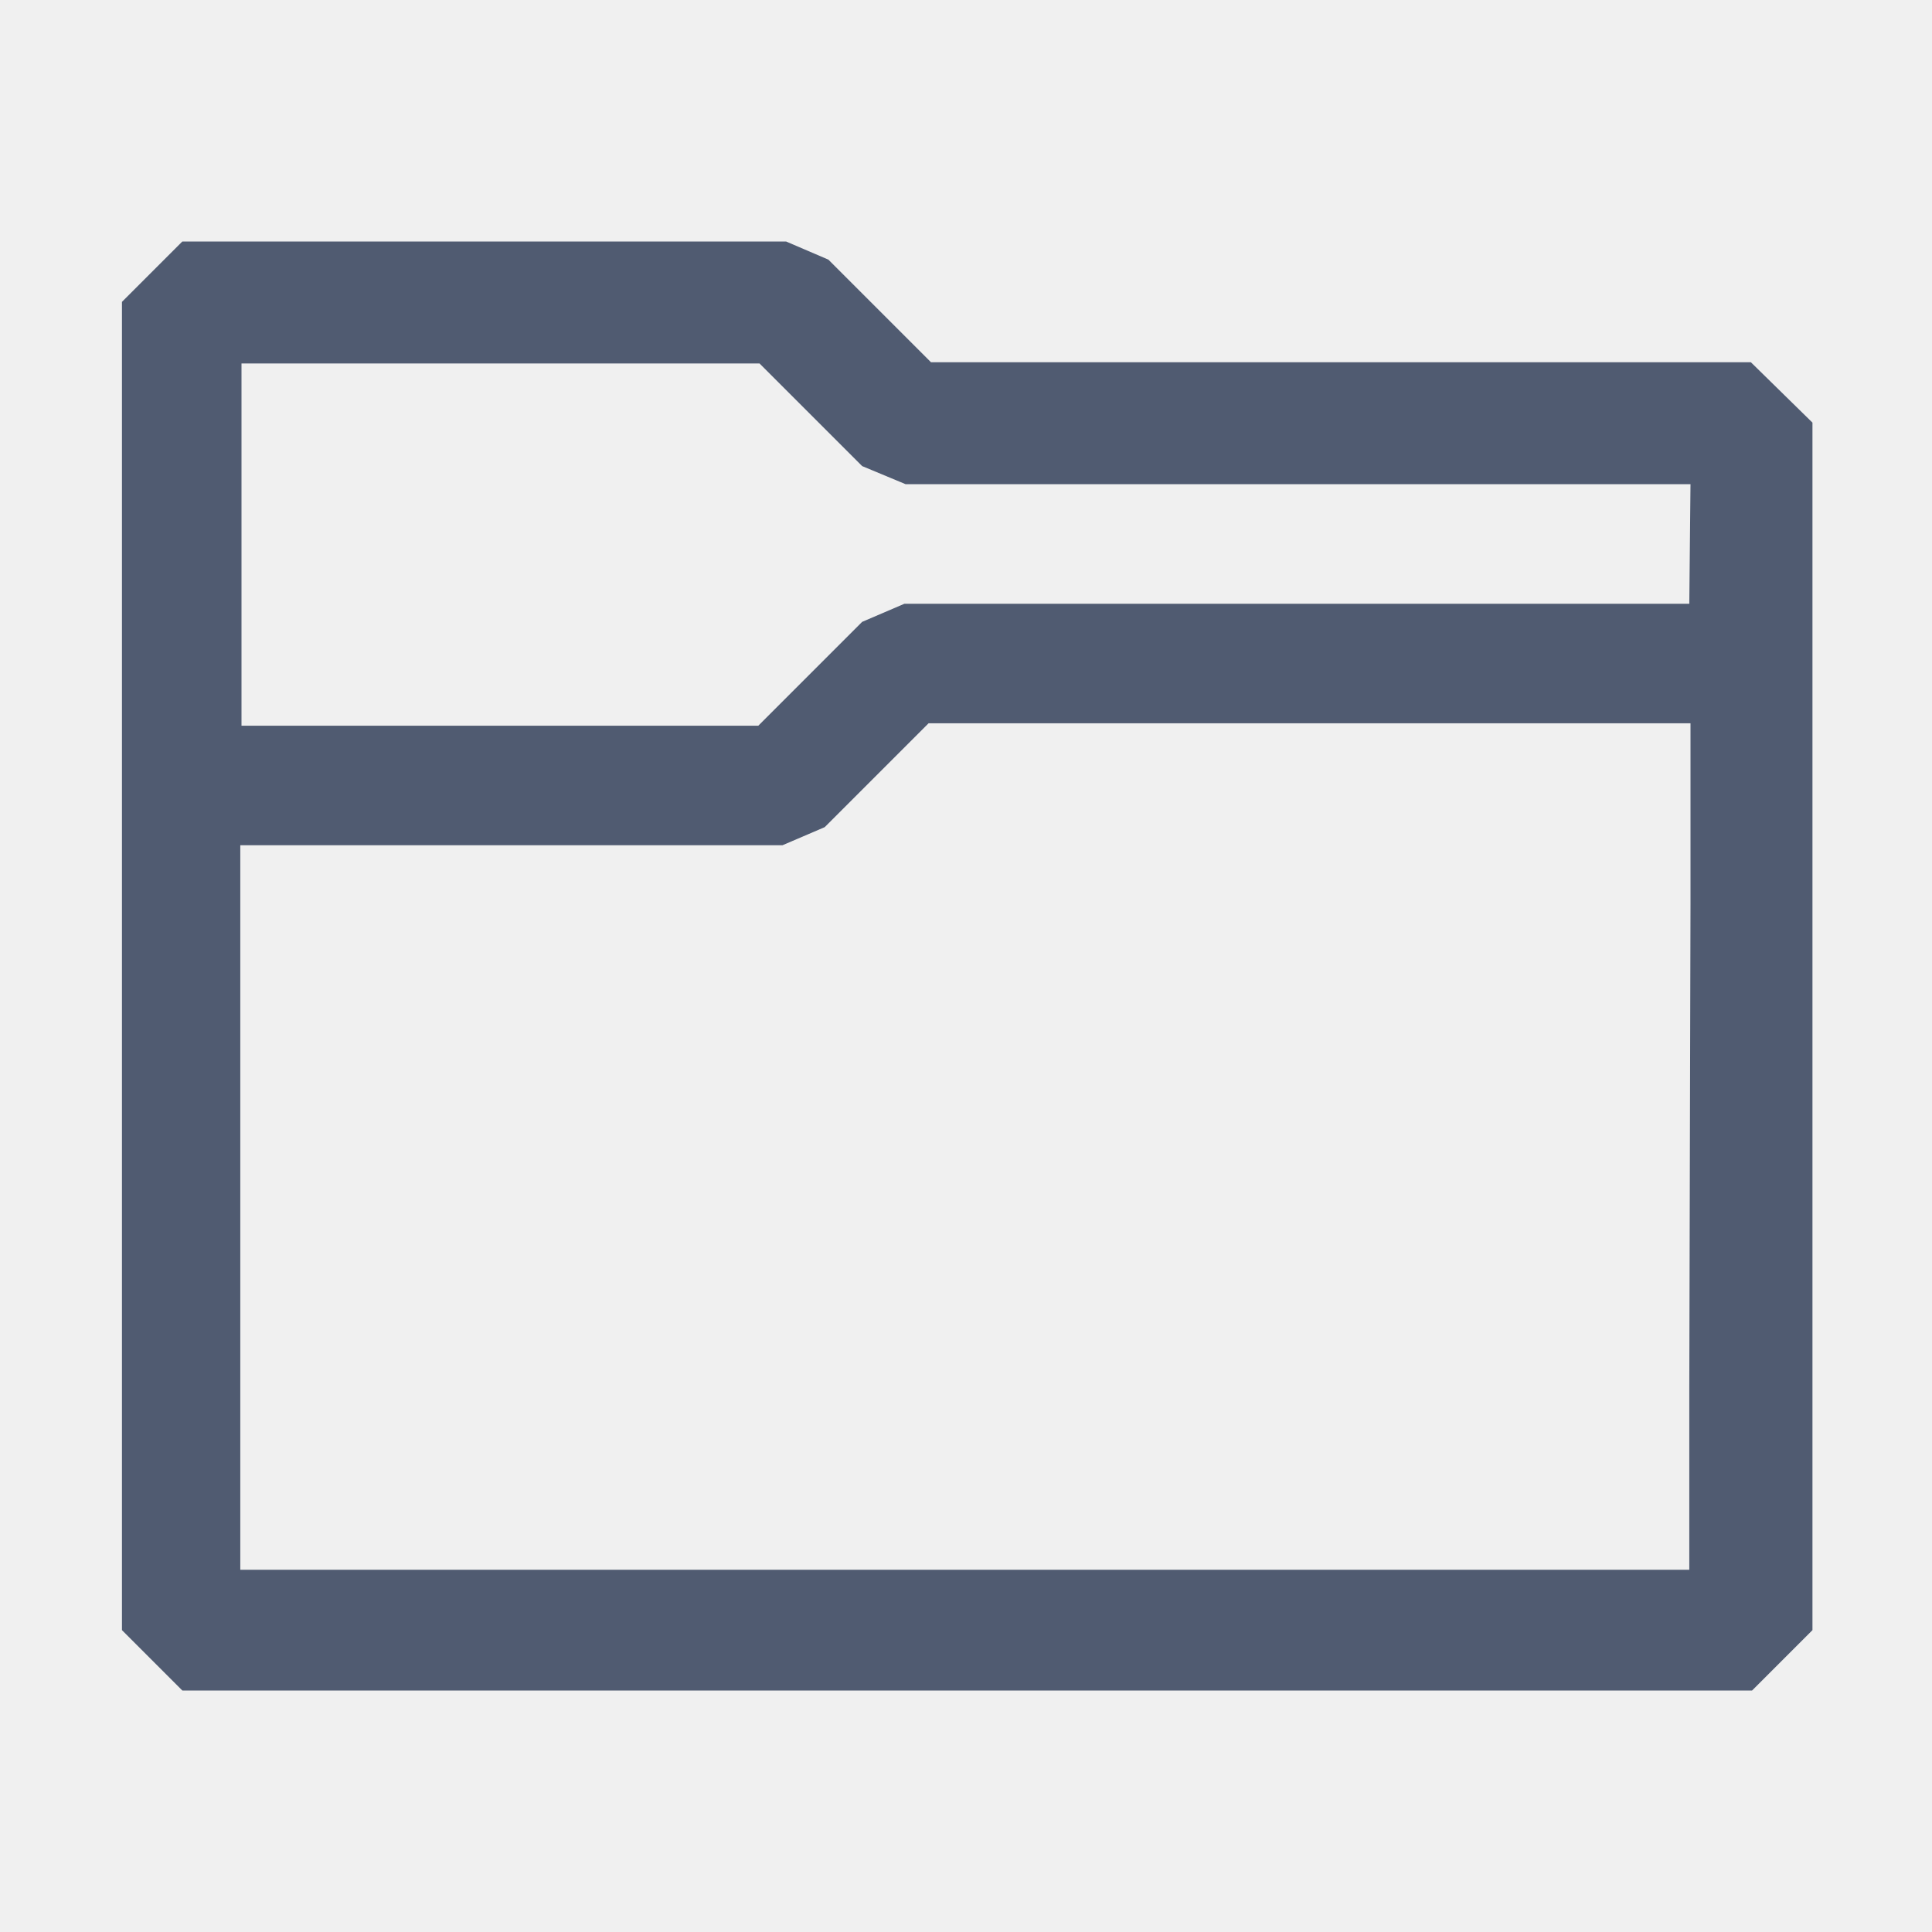
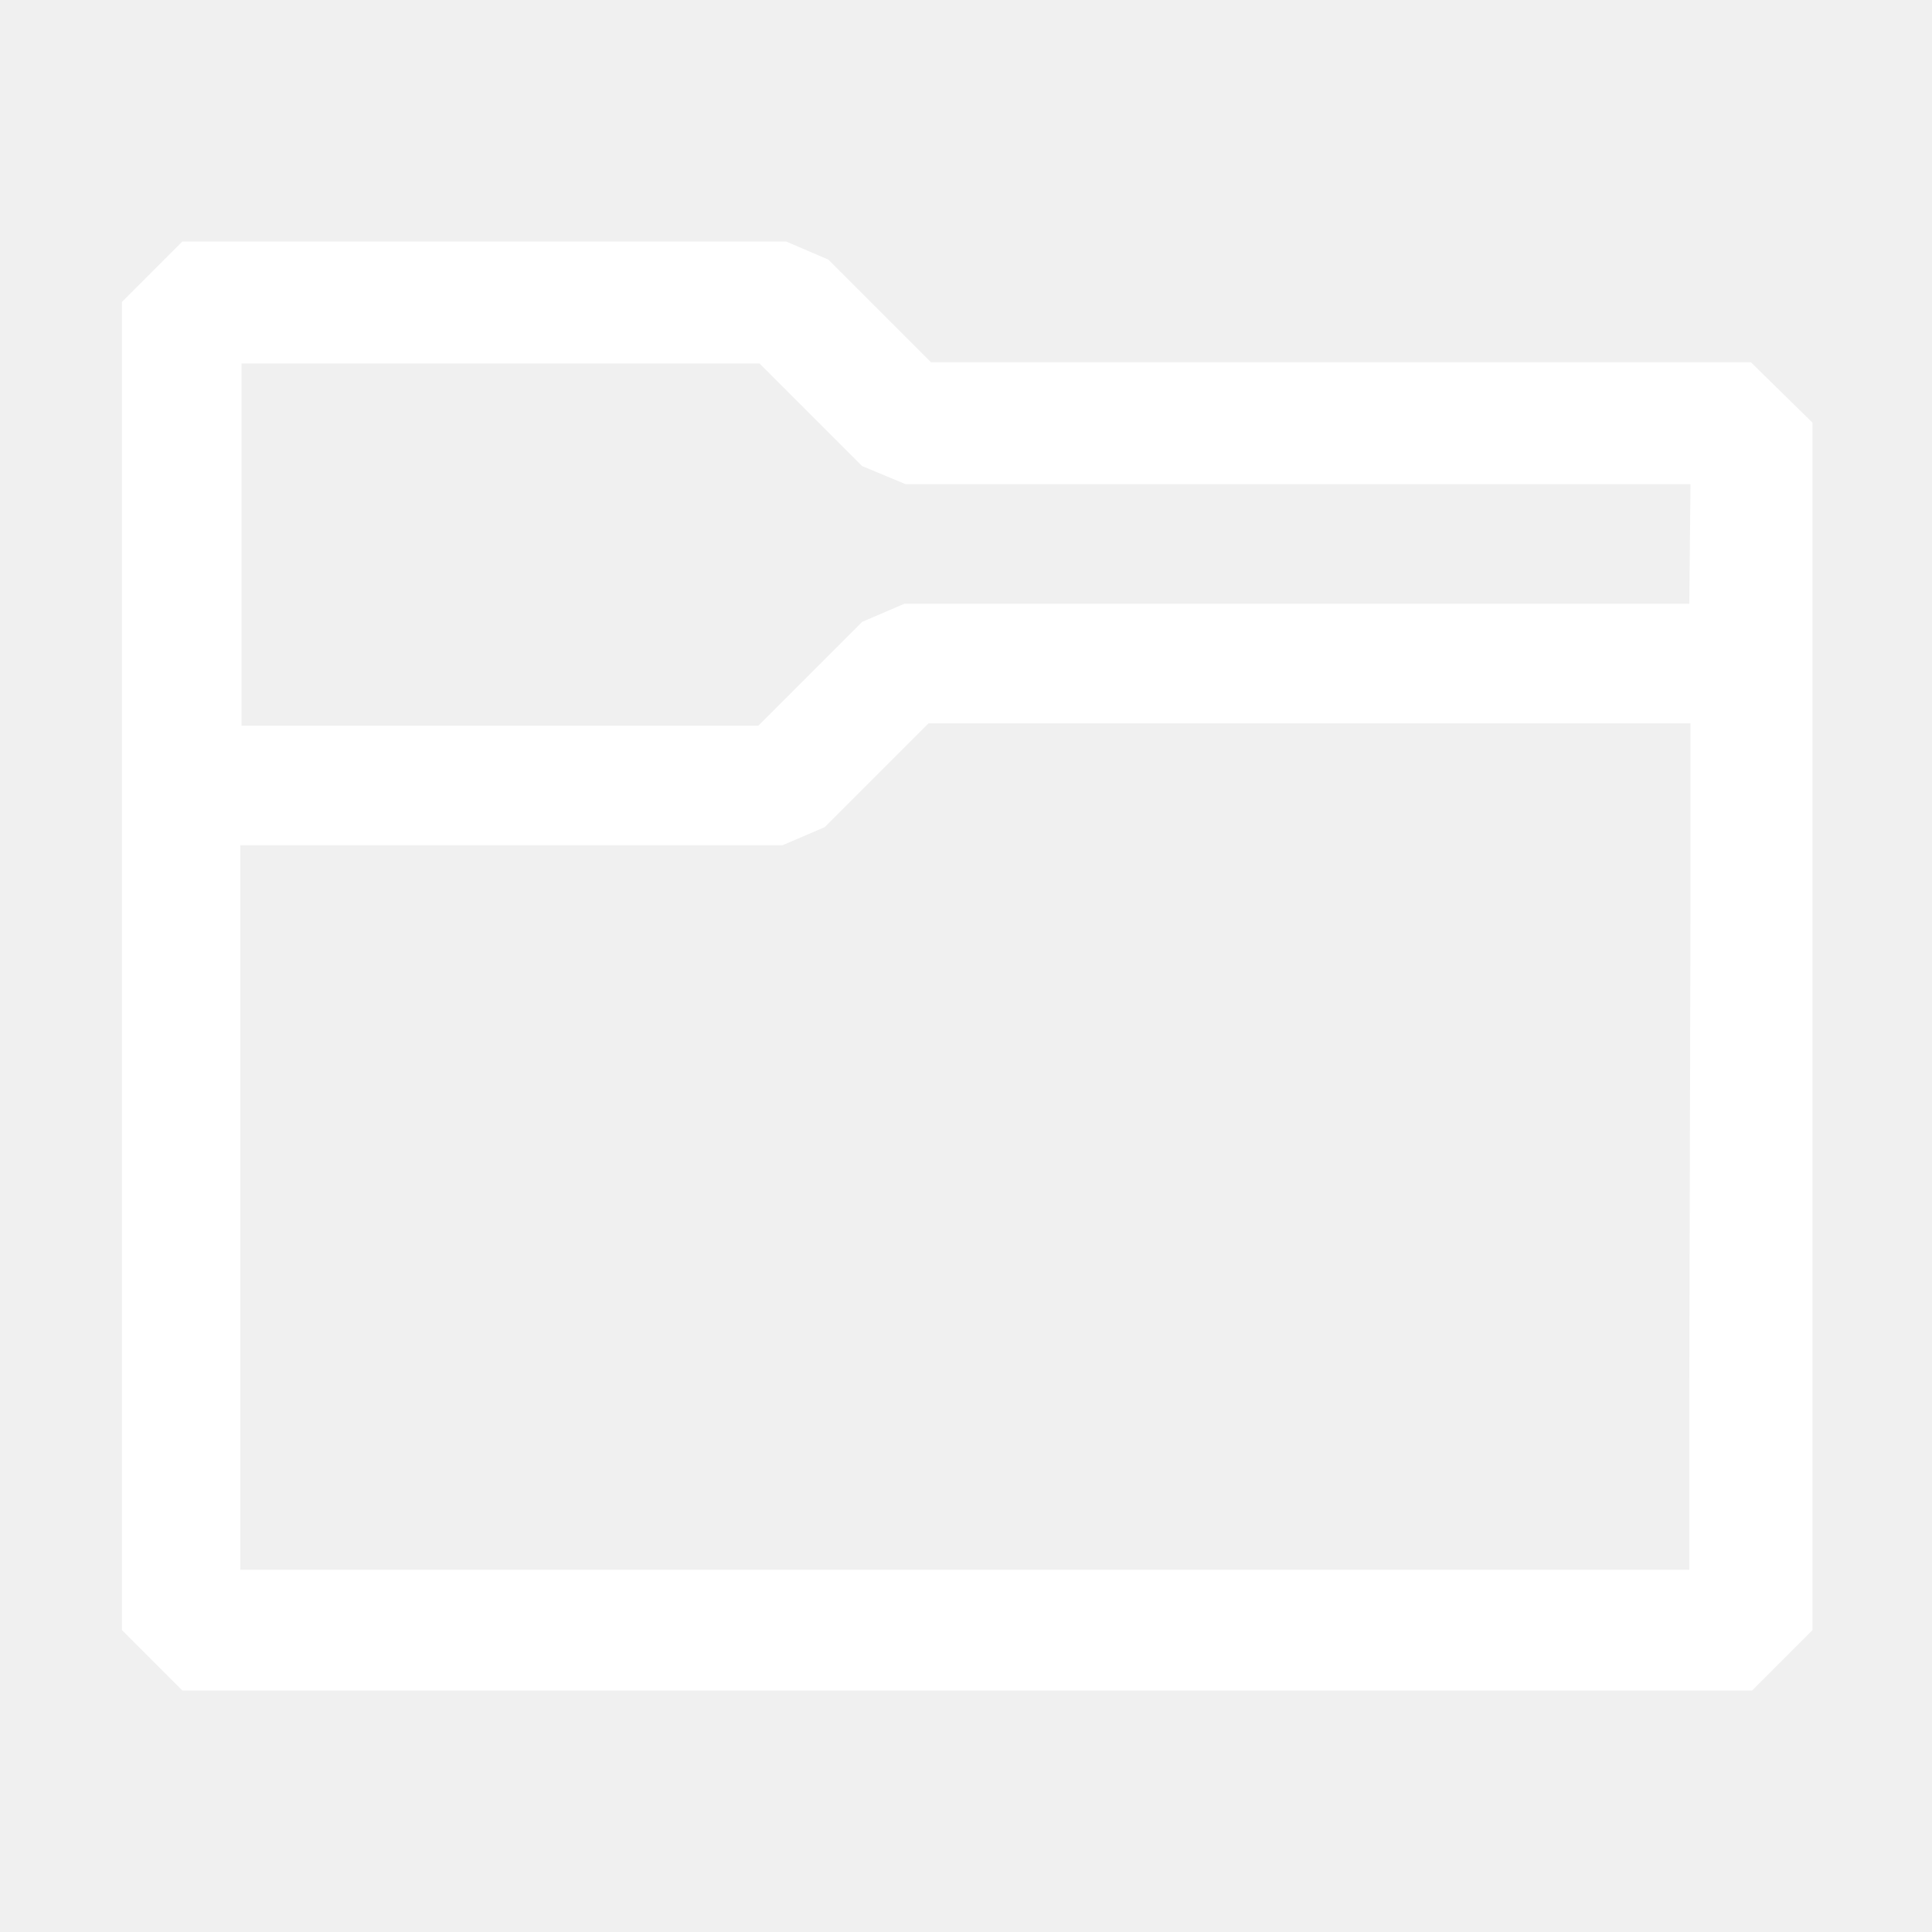
<svg xmlns="http://www.w3.org/2000/svg" width="1em" height="1em" viewBox="0 0 16 16">
-   <path fill="#505B71" d="M14.5 3H7.71l-.85-.85L6.51 2h-5l-.5.5v11l.5.5h13l.5-.5v-10zm-.51 8.49V13h-12V7h4.49l.35-.15l.86-.86H14v1.5zm0-6.49h-6.5l-.35.15l-.86.86H2v-3h4.29l.85.85l.36.15H14z" />
+   <path fill="#fff" d="M14.5 3H7.71l-.85-.85L6.51 2h-5l-.5.5v11l.5.5h13l.5-.5v-10zm-.51 8.49V13h-12V7h4.49l.35-.15l.86-.86H14v1.5zm0-6.49h-6.5l-.35.15l-.86.86H2v-3h4.29l.85.85l.36.15H14z" />
</svg>
